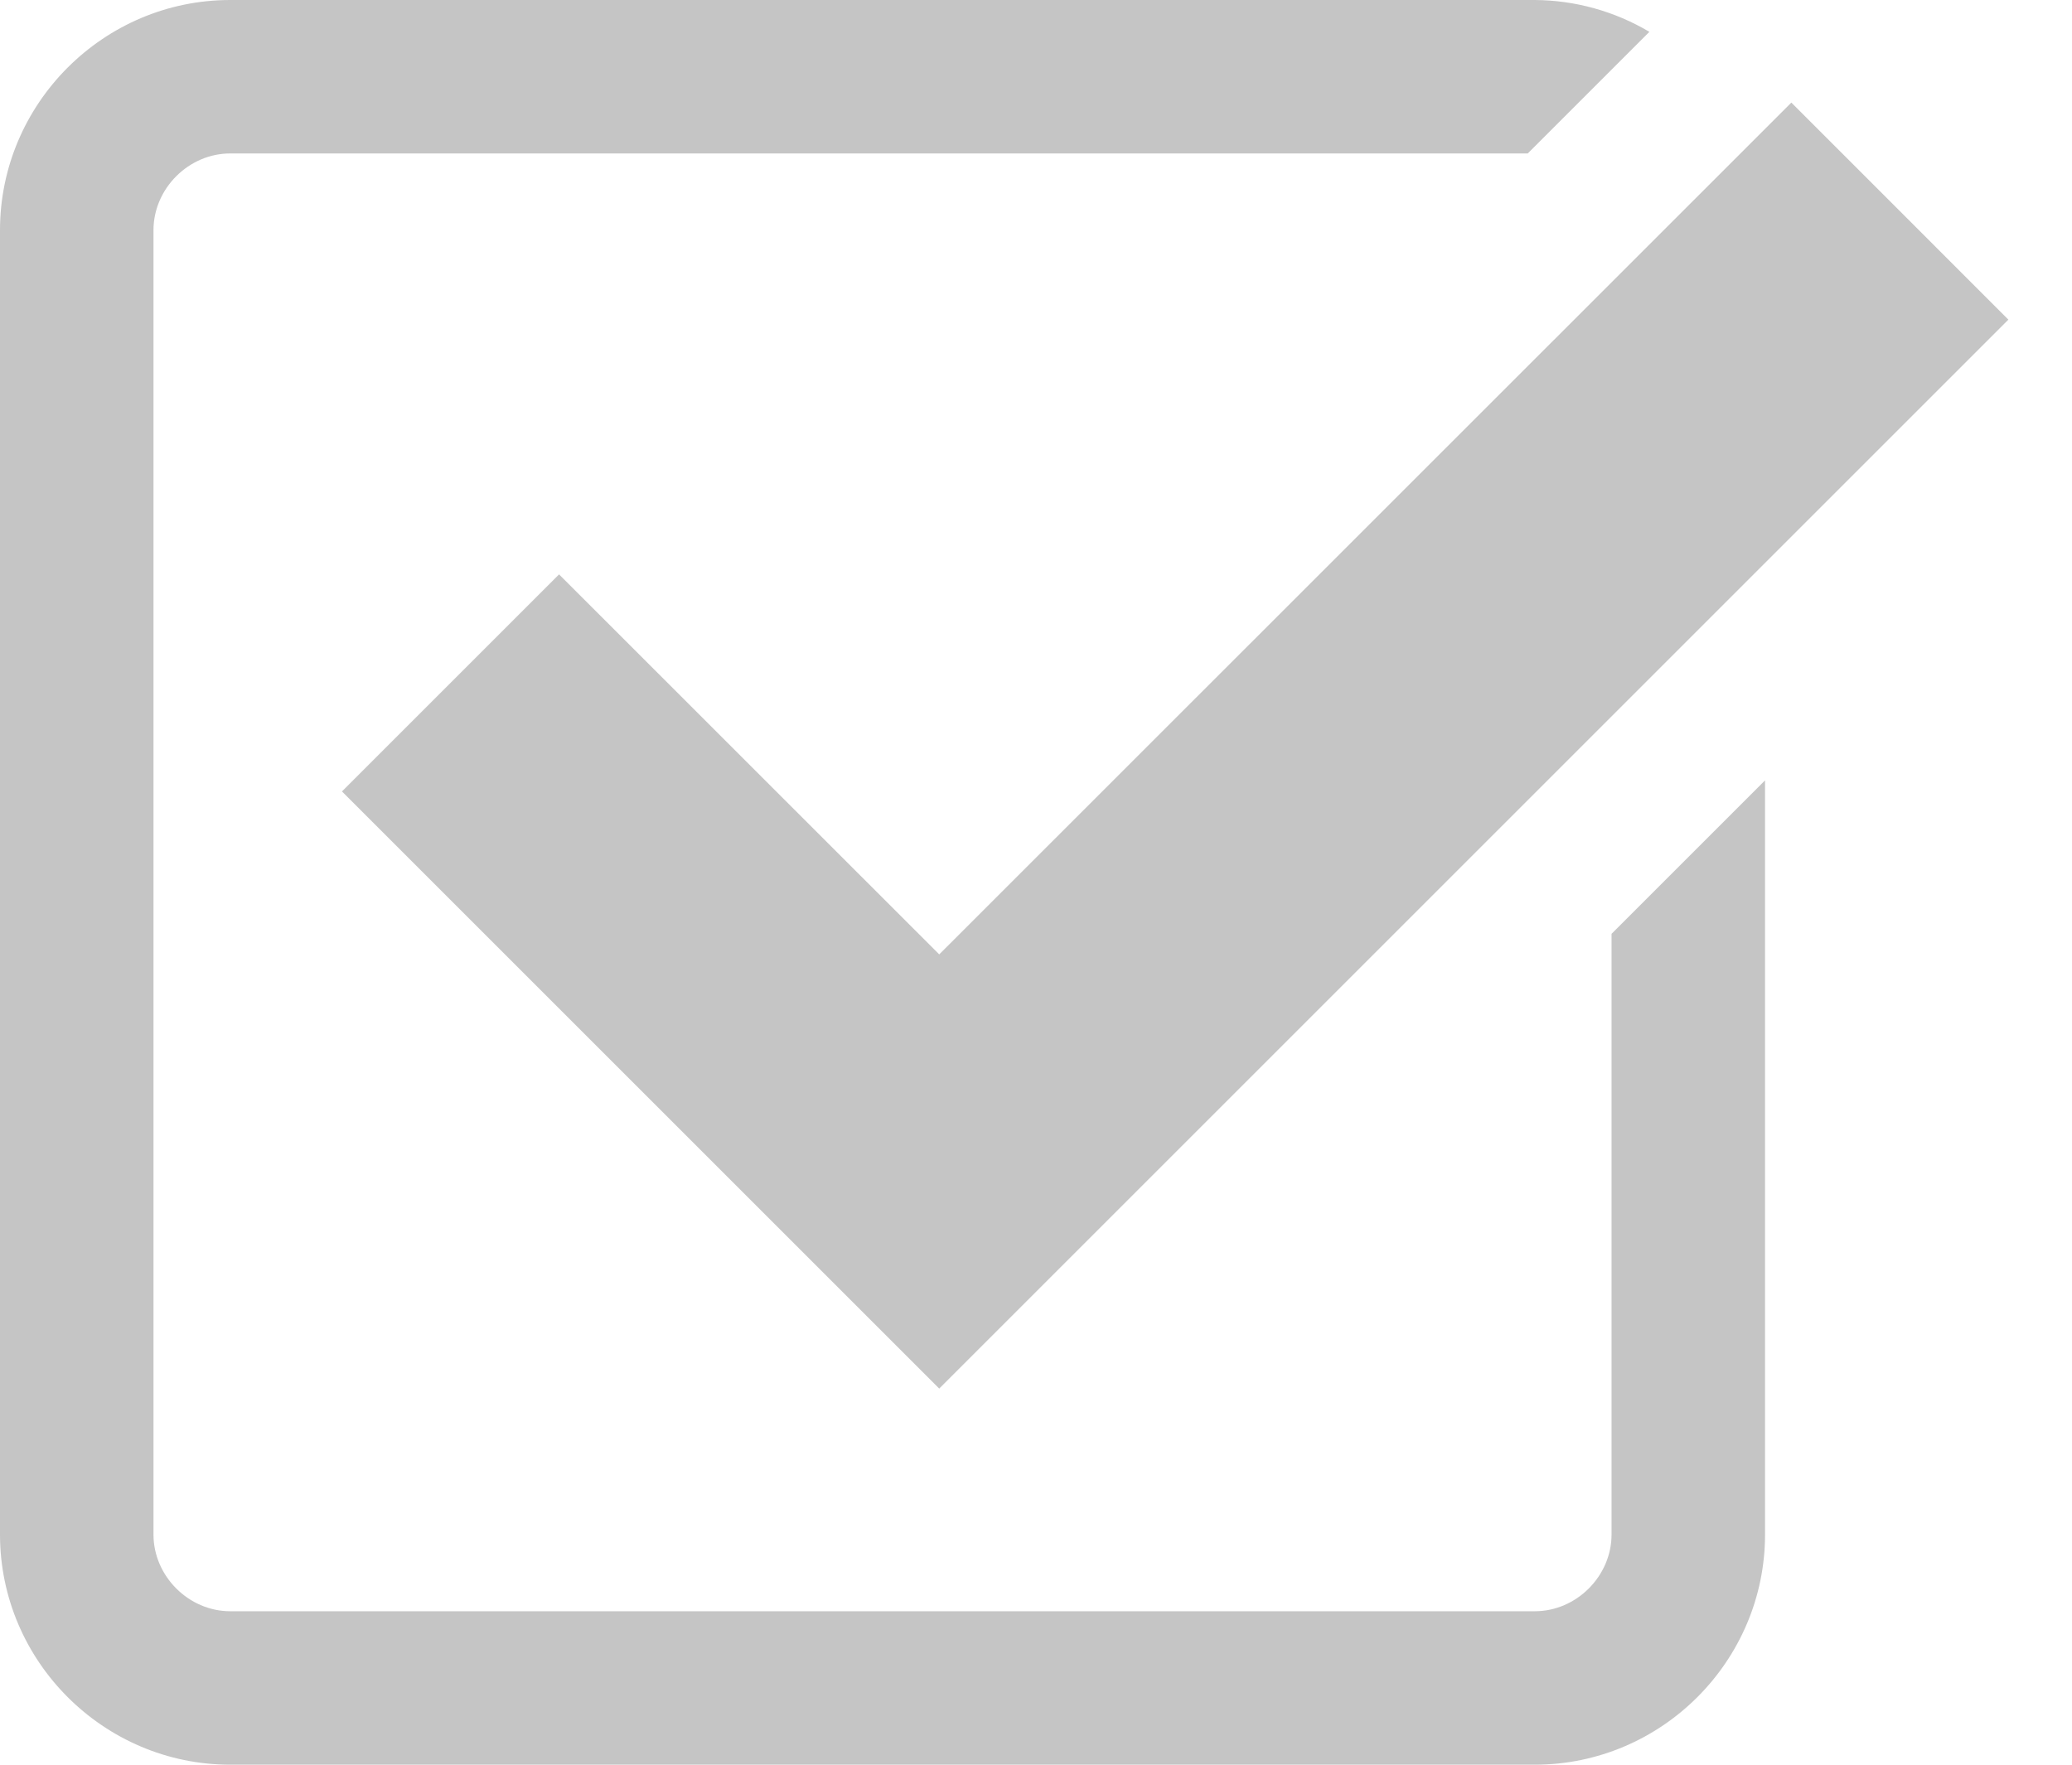
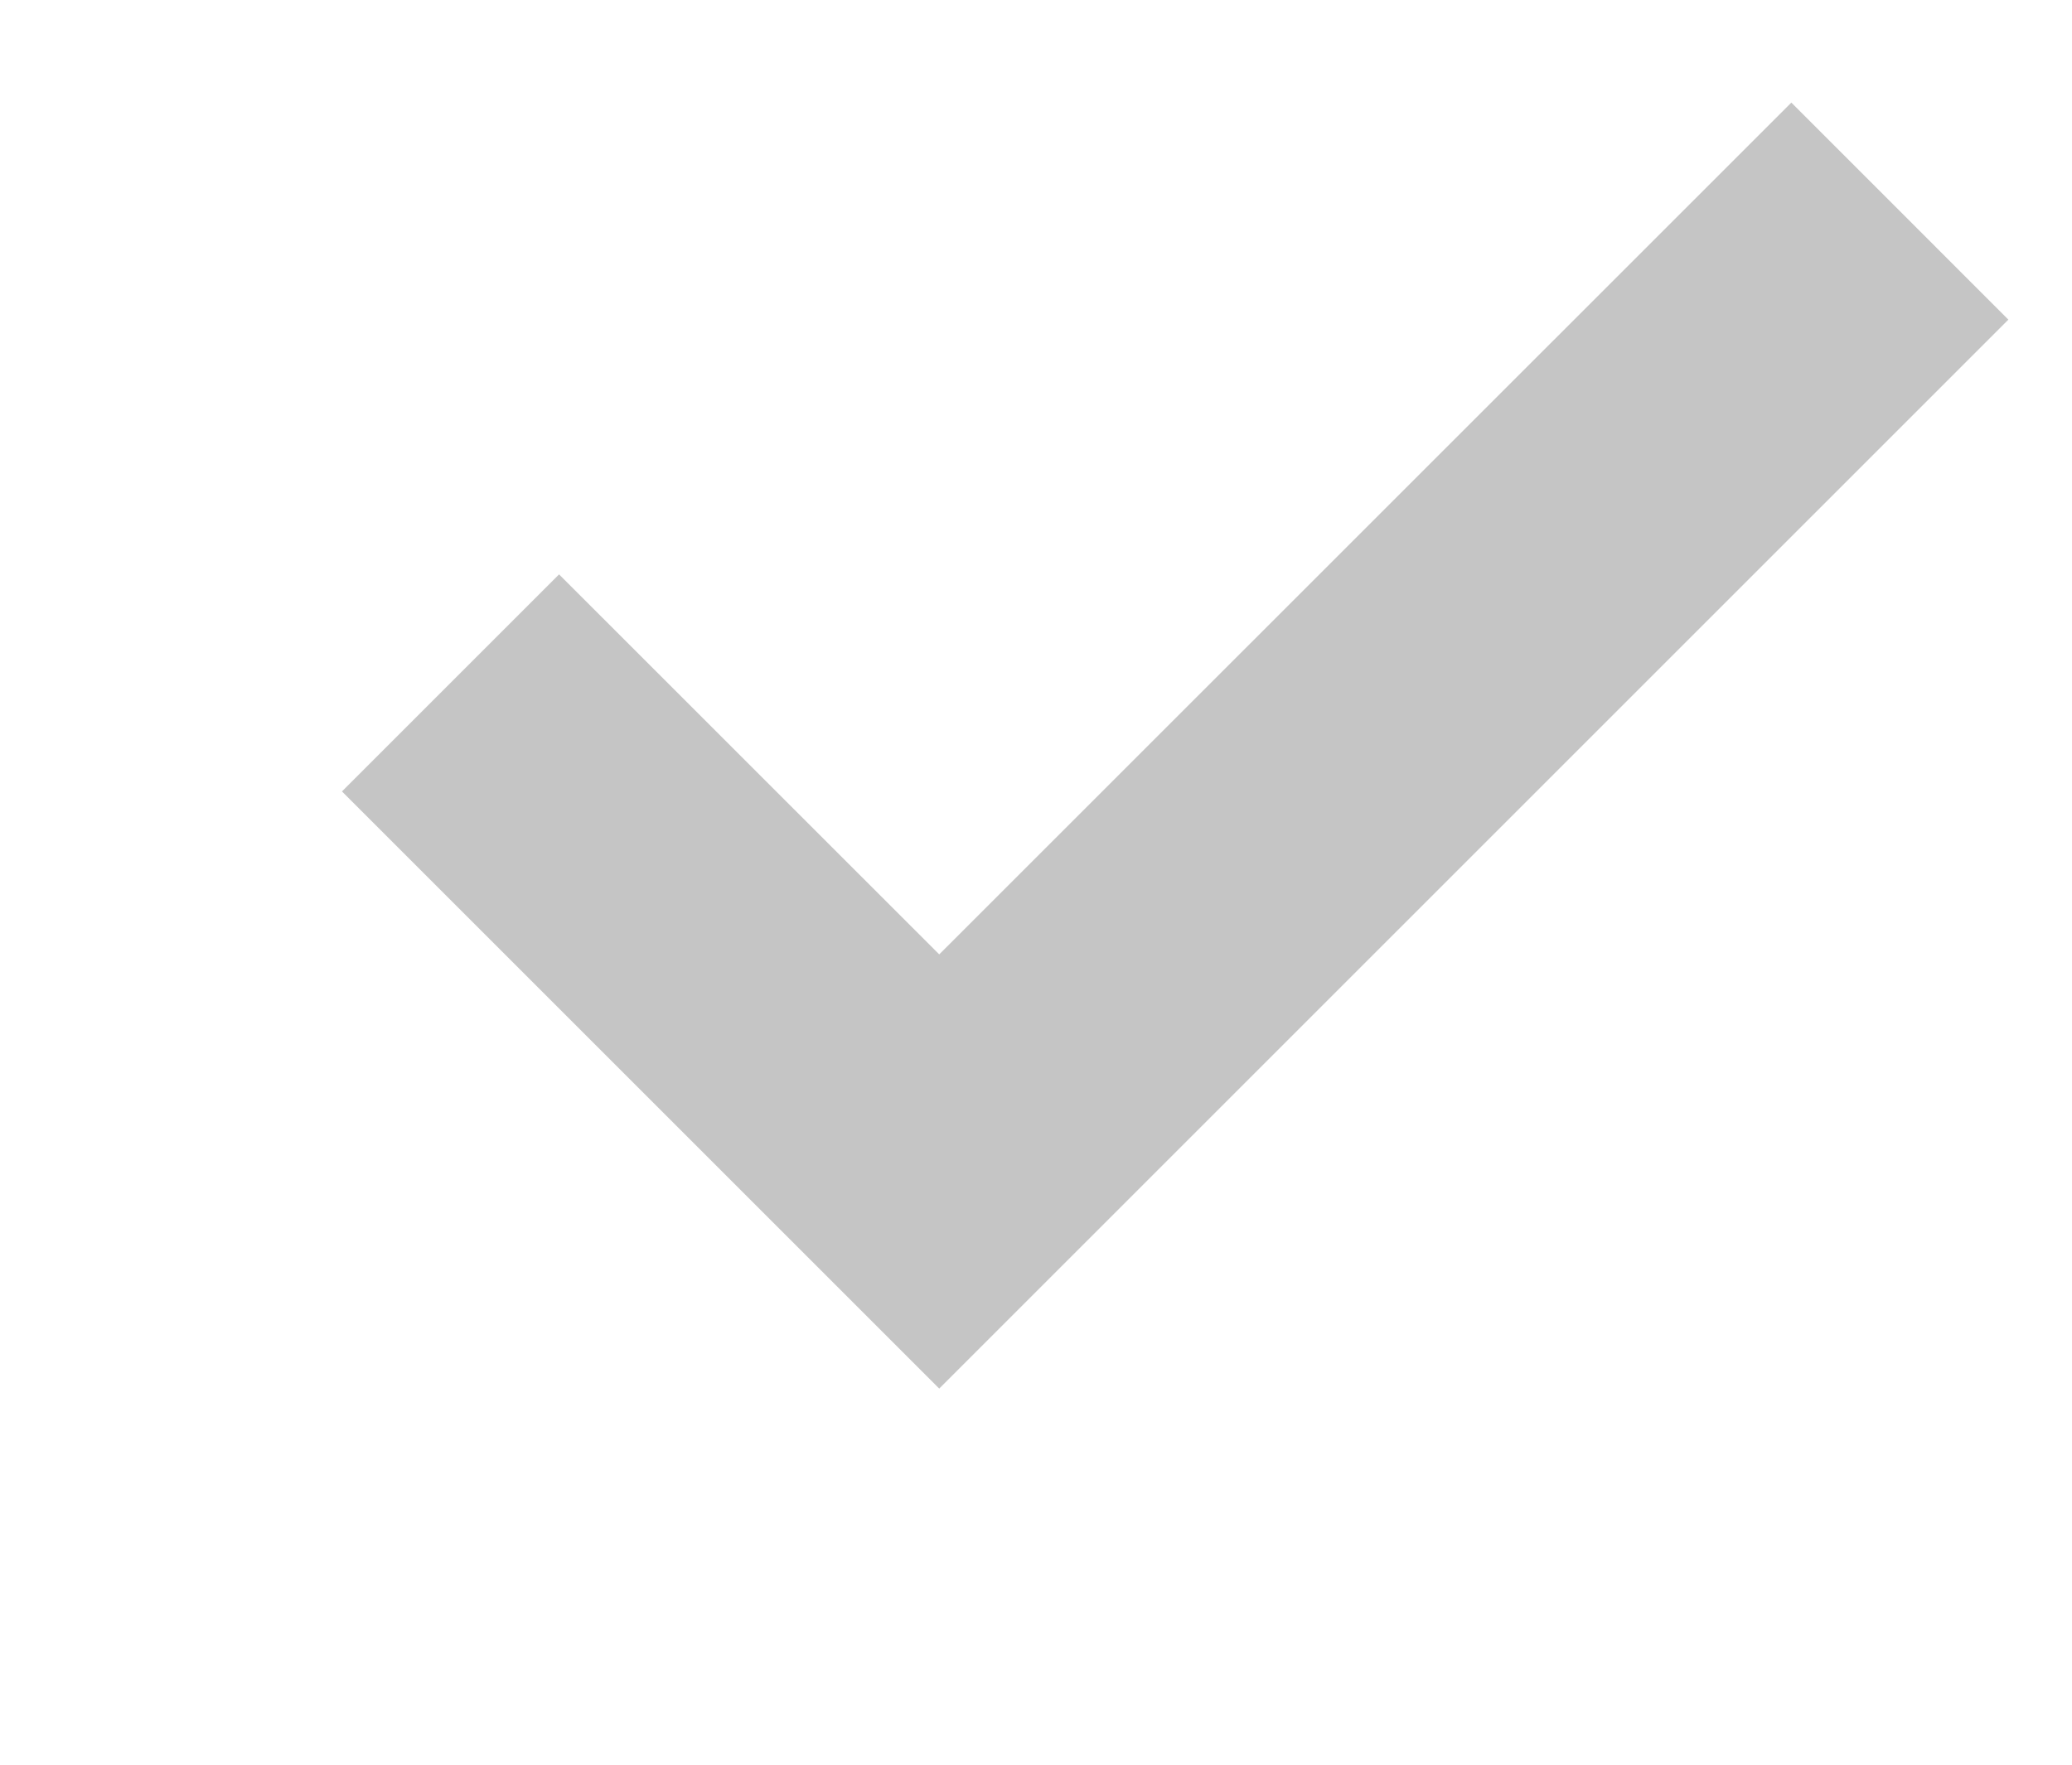
<svg xmlns="http://www.w3.org/2000/svg" width="27" height="23" viewBox="0 0 27 23">
  <path fill="#c5c5c5" d="M7.285 7.486l-2.829 2.829 7.783 7.783L26.171 4.166l-2.828-2.829-11.104 11.102z" />
-   <path fill="#c5c5c5" d="M21 20c0 .542-.458 1-1 1H3c-.542 0-1-.458-1-1V3c0-.542.458-1 1-1h16.908L21.493.415A2.96 2.96 0 0 0 20 0H3C1.35 0 0 1.35 0 3v17c0 1.65 1.35 3 3 3h17c1.65 0 3-1.35 3-3v-9.829l-2 2V20z" />
</svg>
